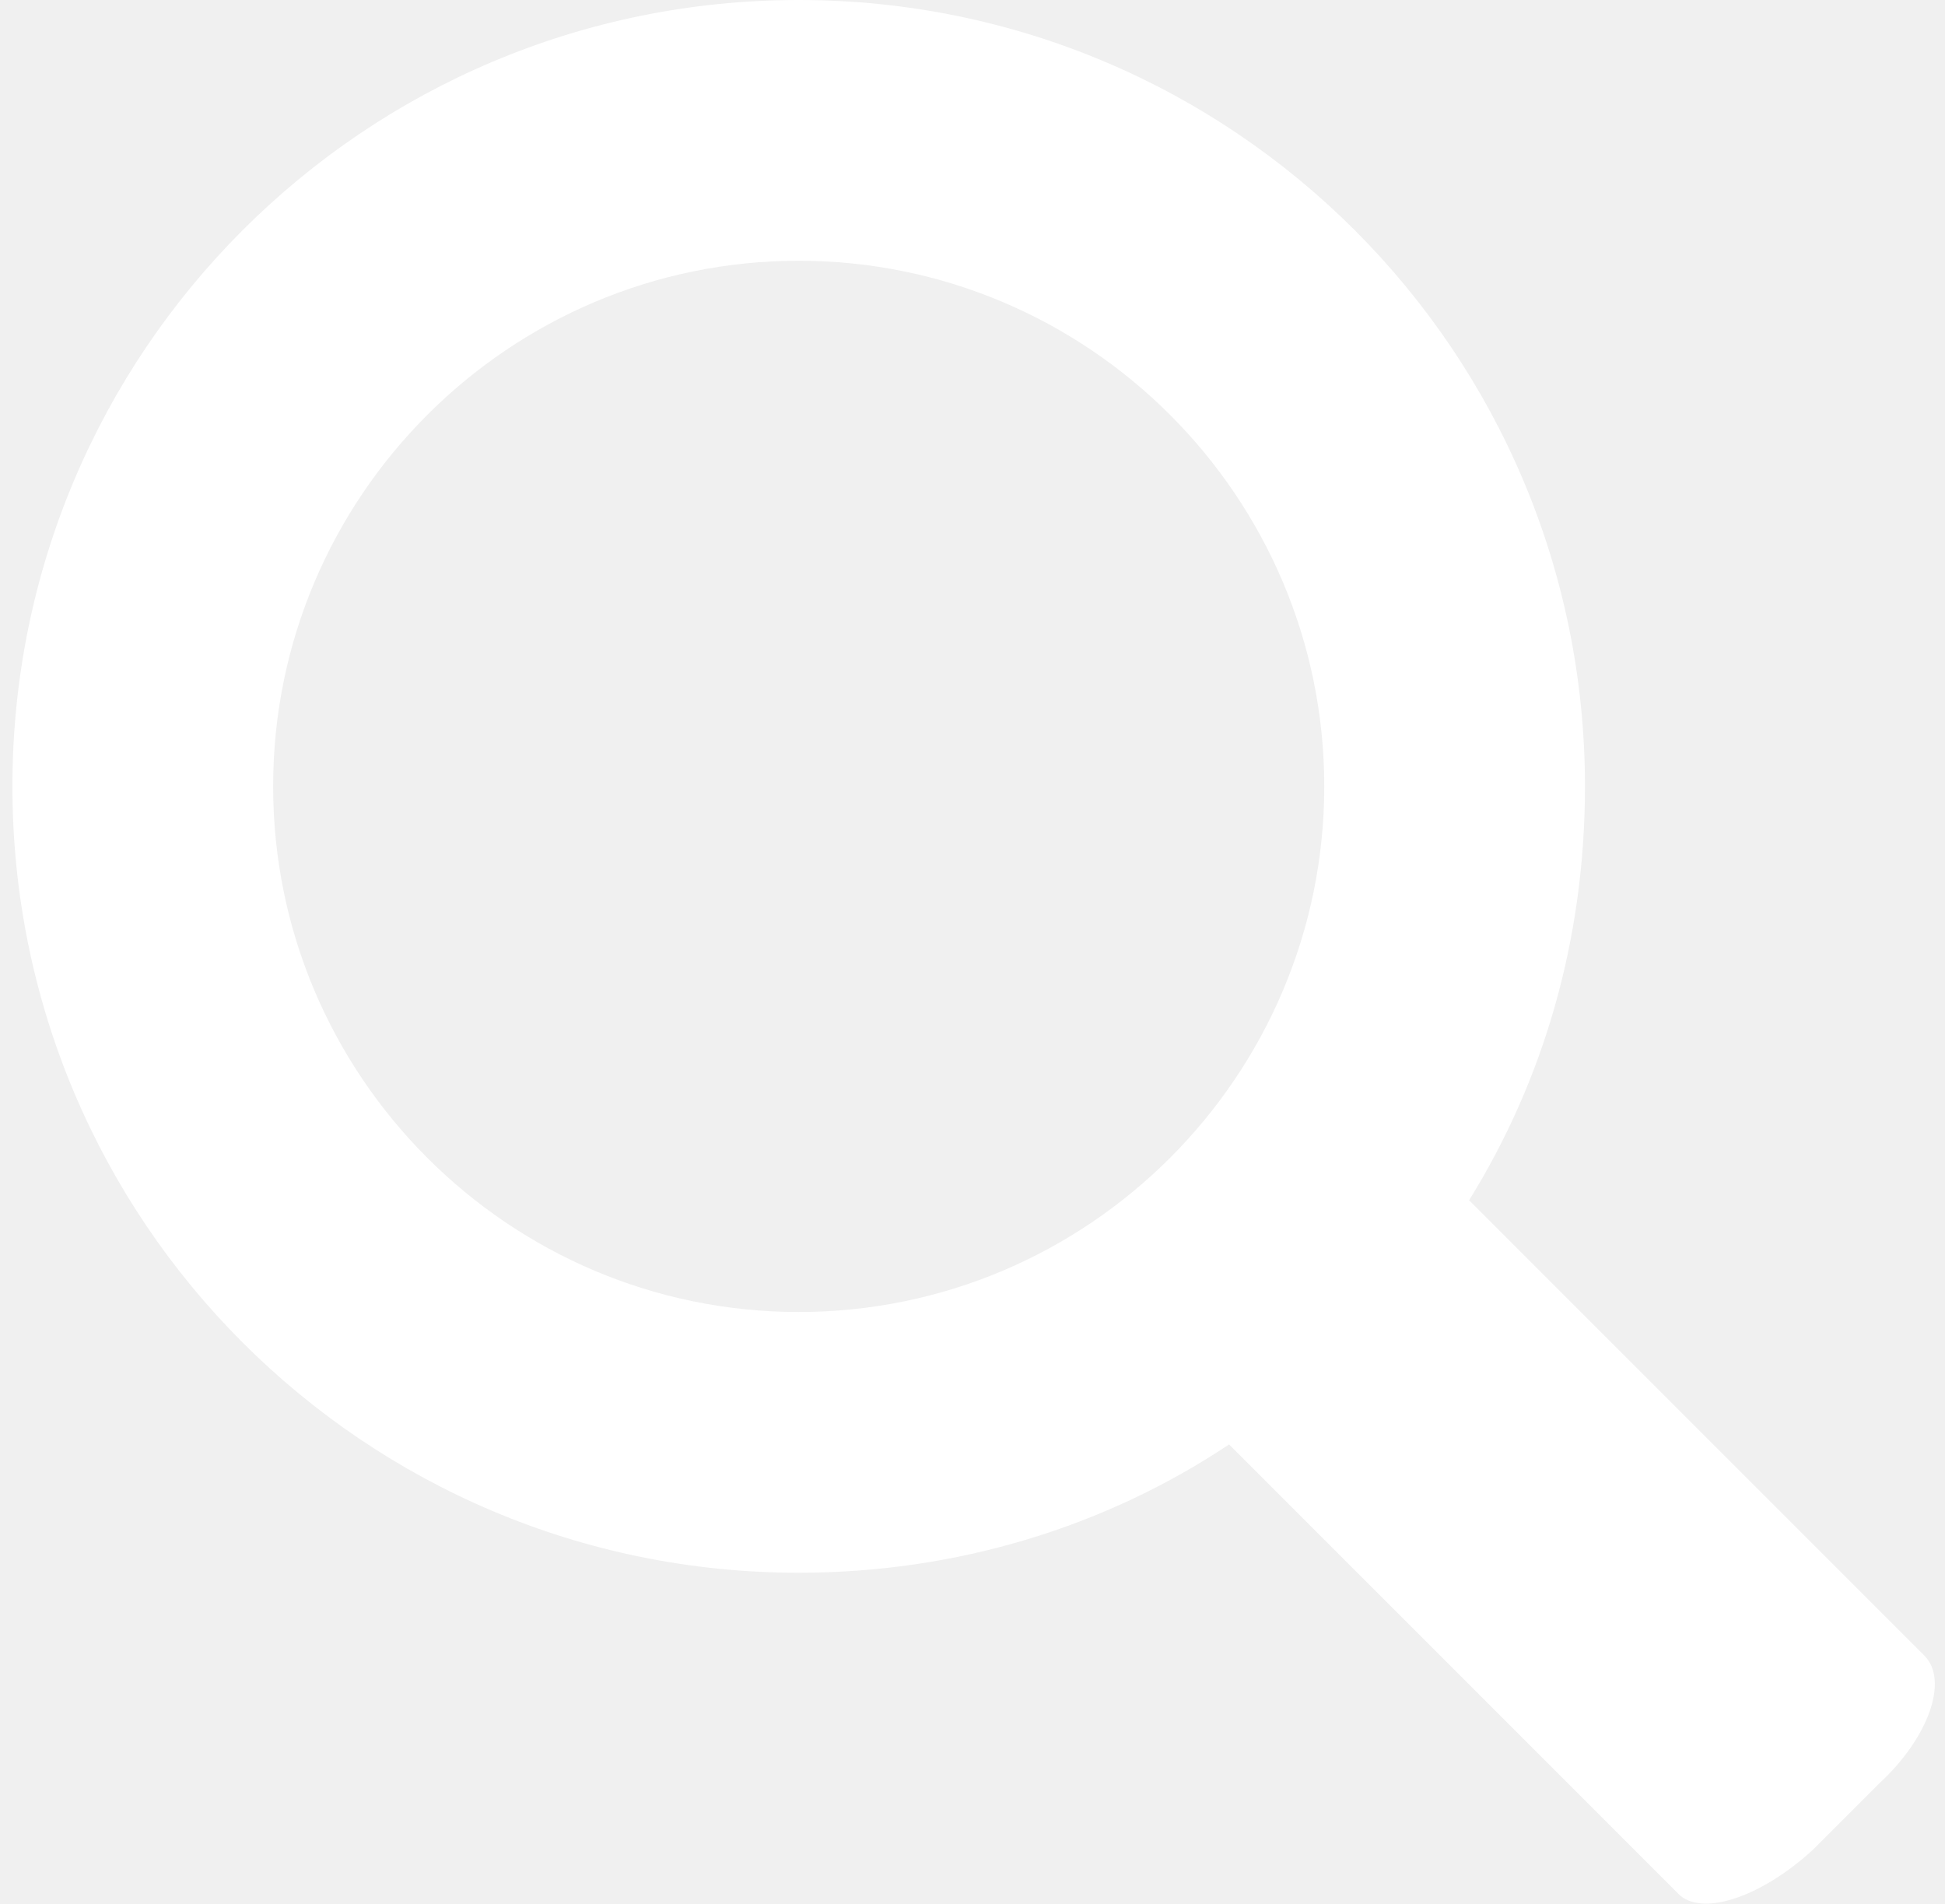
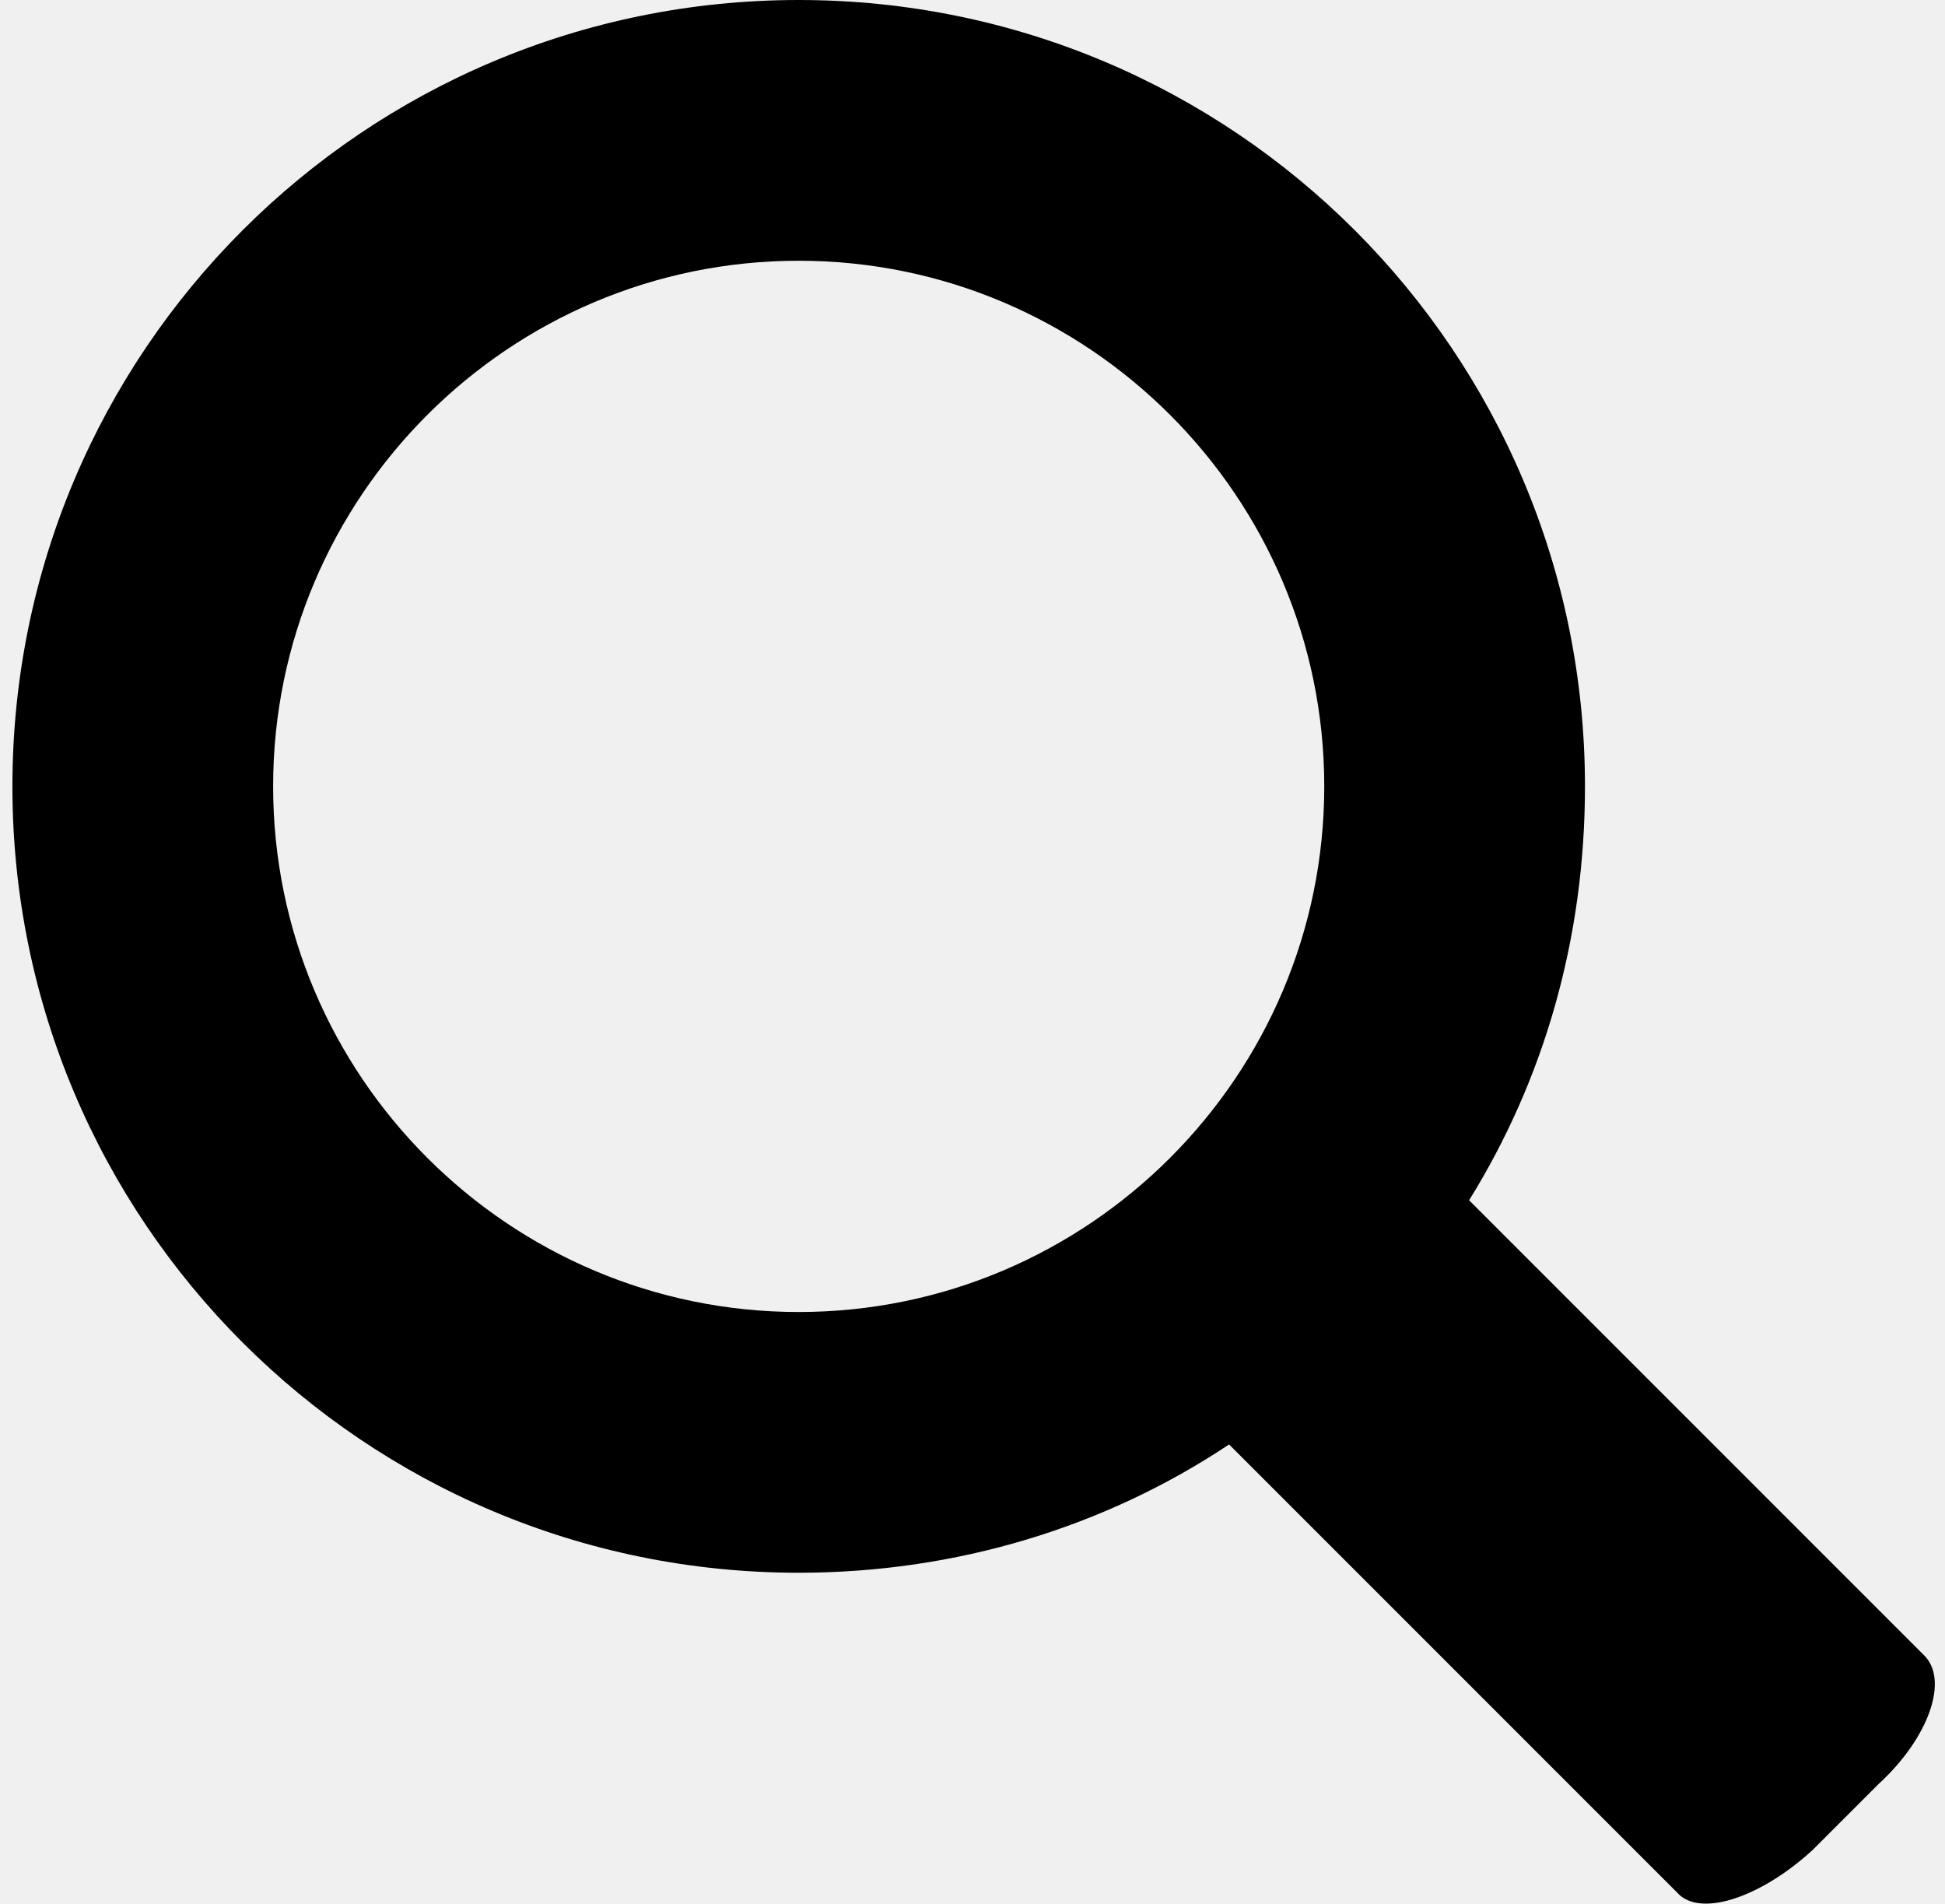
<svg xmlns="http://www.w3.org/2000/svg" version="1.1" id="Ebene_1" x="0px" y="0px" viewBox="0 0 47 46" enable-background="new 0 0 47 46" xml:space="preserve">
-   <path fill="white" d="M32,19c0-7-5.7-12.7-12.7-12.7C12.3,6.3,6.6,12,6.6,19c0,7,5.7,12.7,12.7,12.7C26.3,31.7,32,26,32,19z   M40.6,45.8L29.7,34.9c-3,2-6.6,3.1-10.4,3.1c-10.5,0-19-8.5-19-19c0-10.5,8.5-19,19-19c10.5,0,19,8.5,19,19c0,3.7-1,7.1-2.8,10  l11,11c0.6,0.6,0.1,2-1.1,3.1l-1.6,1.6C42.6,45.8,41.2,46.3,40.6,45.8z" />
+   <path fill="black" d="M32,19c0-7-5.7-12.7-12.7-12.7C12.3,6.3,6.6,12,6.6,19c0,7,5.7,12.7,12.7,12.7C26.3,31.7,32,26,32,19z   M40.6,45.8L29.7,34.9c-3,2-6.6,3.1-10.4,3.1c-10.5,0-19-8.5-19-19c0-10.5,8.5-19,19-19c10.5,0,19,8.5,19,19c0,3.7-1,7.1-2.8,10  l11,11c0.6,0.6,0.1,2-1.1,3.1l-1.6,1.6C42.6,45.8,41.2,46.3,40.6,45.8z" />
</svg>
